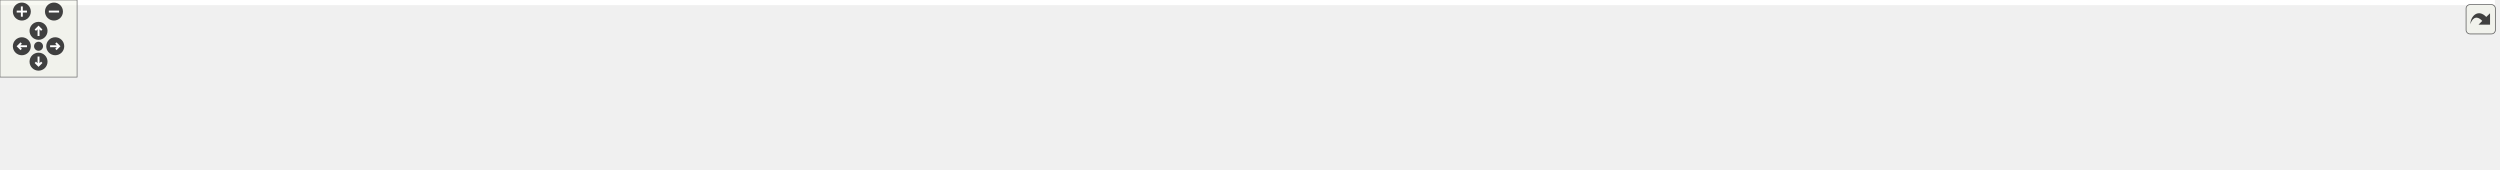
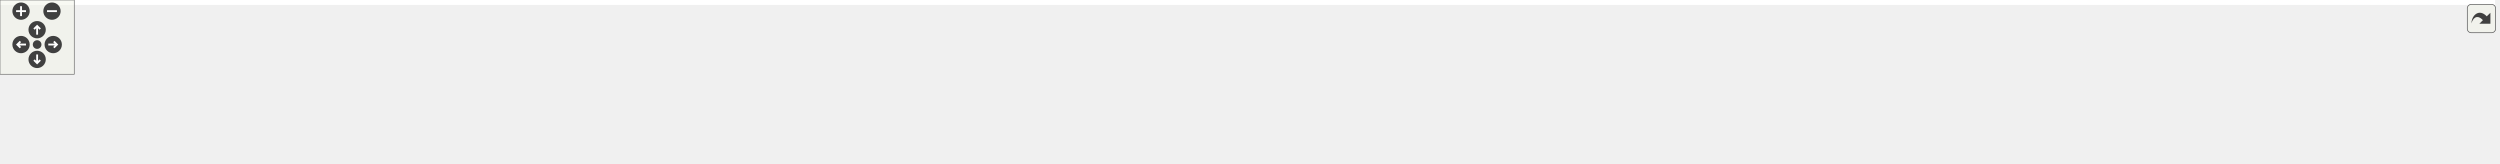
<svg xmlns="http://www.w3.org/2000/svg" xmlns:xlink="http://www.w3.org/1999/xlink" id="main" version="1.1" xml:space="preserve">
  <style type="text/css">
.edge:hover path { stroke: red; }
.edge:hover polygon { stroke: red; fill: red; }
</style>
  <defs>
    <circle id="rim" cx="0" cy="0" r="7" />
    <circle id="rim2" cx="0" cy="0" r="3.5" />
    <g id="zoomPlus">
      <use xlink:href="#rim" fill="#404040">
        <set attributeName="fill" to="#808080" begin="zoomplus.mouseover" end="zoomplus.mouseout" />
      </use>
      <path d="M-4,0h8M0,-4v8" fill="none" stroke="white" stroke-width="1.5" pointer-events="none" />
    </g>
    <g id="zoomMin">
      <use xlink:href="#rim" fill="#404040">
        <set attributeName="fill" to="#808080" begin="zoomminus.mouseover" end="zoomminus.mouseout" />
      </use>
      <path d="M-4,0h8" fill="none" stroke="white" stroke-width="1.5" pointer-events="none" />
    </g>
    <g id="dirArrow">
      <path fill="none" stroke="white" stroke-width="1.5" d="M0,-3.0v7 M-2.5,-0.5L0,-3.0L2.5,-0.5" />
    </g>
    <g id="resetDef">
      <use xlink:href="#rim2" fill="#404040">
        <set attributeName="fill" to="#808080" begin="reset.mouseover" end="reset.mouseout" />
      </use>
    </g>
  </defs>
  <svg id="graph" class="graph">
    <g id="viewport">
-       <polygon fill="white" stroke="none" points="-4,4 -4,-72 1942,-72 1942,4 -4,4" />
+       <polygon fill="white" stroke="none" points="-4,4 -4,-72 2016,-72 2016,4 -4,4" />
      <g id="clust1" class="cluster">
        <g id="a_clust1">
          <a xlink:href="dir_68267d1309a1af8e8297ef4c3efbcdba.html" target="_top">
-             <polygon fill="#eeeeff" stroke="black" points="8,-8 8,-60 1930,-60 1930,-8 8,-8" />
+             <polygon fill="#eeeeff" stroke="black" points="8,-8 8,-60 2004,-60 2004,-8 8,-8" />
          </a>
        </g>
      </g>
      <g id="node1" class="node">
-         <text text-anchor="middle" x="1895" y="-31.5" font-family="Helvetica,sans-Serif" font-size="10.00">src</text>
+         <text text-anchor="middle" x="1969" y="-31.5" font-family="Helvetica,sans-Serif" font-size="10.00">src</text>
      </g>
      <g id="node2" class="node">
        <g id="a_node2">
          <a xlink:href="dir_128a93aeeff33a8423f079f46929dbb3.html" target="_top" xlink:title="ai">
-             <polygon fill="white" stroke="red" points="1850,-52 1796,-52 1796,-16 1850,-16 1850,-52" />
-             <text text-anchor="middle" x="1823" y="-31.5" font-family="Helvetica,sans-Serif" font-size="10.00">ai</text>
+             <polygon fill="white" stroke="red" points="1924,-52 1870,-52 1870,-16 1924,-16 1924,-52" />
+             <text text-anchor="middle" x="1897" y="-31.5" font-family="Helvetica,sans-Serif" font-size="10.00">ai</text>
          </a>
        </g>
      </g>
      <g id="node3" class="node">
        <g id="a_node3">
          <a xlink:href="dir_34519bff5ae72130fe71a8620cbf1fc0.html" target="_top" xlink:title="camera">
-             <polygon fill="white" stroke="black" points="1778,-52 1724,-52 1724,-16 1778,-16 1778,-52" />
-             <text text-anchor="middle" x="1751" y="-31.5" font-family="Helvetica,sans-Serif" font-size="10.00">camera</text>
+             <polygon fill="white" stroke="black" points="1852,-52 1798,-52 1798,-16 1852,-16 1852,-52" />
+             <text text-anchor="middle" x="1825" y="-31.5" font-family="Helvetica,sans-Serif" font-size="10.00">camera</text>
          </a>
        </g>
      </g>
      <g id="node4" class="node">
        <g id="a_node4">
          <a xlink:href="dir_7bdefc09624a65e4879833850a61ce04.html" target="_top" xlink:title="collision">
-             <polygon fill="white" stroke="black" points="1706,-52 1652,-52 1652,-16 1706,-16 1706,-52" />
-             <text text-anchor="middle" x="1679" y="-31.5" font-family="Helvetica,sans-Serif" font-size="10.00">collision</text>
+             <polygon fill="white" stroke="black" points="1780,-52 1726,-52 1726,-16 1780,-16 1780,-52" />
+             <text text-anchor="middle" x="1753" y="-31.5" font-family="Helvetica,sans-Serif" font-size="10.00">collision</text>
          </a>
        </g>
      </g>
      <g id="node5" class="node">
        <g id="a_node5">
          <a xlink:href="dir_25685f9c6d837c57f295dee081495707.html" target="_top" xlink:title="display">
-             <polygon fill="white" stroke="red" points="1634,-52 1580,-52 1580,-16 1634,-16 1634,-52" />
-             <text text-anchor="middle" x="1607" y="-31.5" font-family="Helvetica,sans-Serif" font-size="10.00">display</text>
+             <polygon fill="white" stroke="red" points="1708,-52 1654,-52 1654,-16 1708,-16 1708,-52" />
+             <text text-anchor="middle" x="1681" y="-31.5" font-family="Helvetica,sans-Serif" font-size="10.00">display</text>
          </a>
        </g>
      </g>
      <g id="node6" class="node">
        <g id="a_node6">
          <a xlink:href="dir_4c1ae83e7735d5d6c7036f37fb821762.html" target="_top" xlink:title="equipment">
-             <polygon fill="white" stroke="red" points="1562,-52 1500,-52 1500,-16 1562,-16 1562,-52" />
-             <text text-anchor="middle" x="1531" y="-31.5" font-family="Helvetica,sans-Serif" font-size="10.00">equipment</text>
+             <polygon fill="white" stroke="red" points="1636,-52 1574,-52 1574,-16 1636,-16 1636,-52" />
+             <text text-anchor="middle" x="1605" y="-31.5" font-family="Helvetica,sans-Serif" font-size="10.00">equipment</text>
          </a>
        </g>
      </g>
      <g id="node7" class="node">
        <g id="a_node7">
          <a xlink:href="dir_09285d76a3efc6ee8946ffb4d7669556.html" target="_top" xlink:title="etc">
-             <polygon fill="white" stroke="red" points="1482,-52 1428,-52 1428,-16 1482,-16 1482,-52" />
-             <text text-anchor="middle" x="1455" y="-31.5" font-family="Helvetica,sans-Serif" font-size="10.00">etc</text>
+             <polygon fill="white" stroke="red" points="1556,-52 1502,-52 1502,-16 1556,-16 1556,-52" />
+             <text text-anchor="middle" x="1529" y="-31.5" font-family="Helvetica,sans-Serif" font-size="10.00">etc</text>
          </a>
        </g>
      </g>
      <g id="node8" class="node">
        <g id="a_node8">
          <a xlink:href="dir_14e1e259e8275dc0c459acef3bbf05ae.html" target="_top" xlink:title="events">
-             <polygon fill="white" stroke="black" points="1410,-52 1356,-52 1356,-16 1410,-16 1410,-52" />
-             <text text-anchor="middle" x="1383" y="-31.5" font-family="Helvetica,sans-Serif" font-size="10.00">events</text>
+             <polygon fill="white" stroke="black" points="1484,-52 1430,-52 1430,-16 1484,-16 1484,-52" />
+             <text text-anchor="middle" x="1457" y="-31.5" font-family="Helvetica,sans-Serif" font-size="10.00">events</text>
          </a>
        </g>
      </g>
      <g id="node9" class="node">
        <g id="a_node9">
          <a xlink:href="dir_5357e5f4a5e05f9ad3166f91e4fef869.html" target="_top" xlink:title="factions">
-             <polygon fill="white" stroke="black" points="1338,-52 1284,-52 1284,-16 1338,-16 1338,-52" />
-             <text text-anchor="middle" x="1311" y="-31.5" font-family="Helvetica,sans-Serif" font-size="10.00">factions</text>
+             <polygon fill="white" stroke="black" points="1412,-52 1358,-52 1358,-16 1412,-16 1412,-52" />
+             <text text-anchor="middle" x="1385" y="-31.5" font-family="Helvetica,sans-Serif" font-size="10.00">factions</text>
          </a>
        </g>
      </g>
      <g id="node10" class="node">
        <g id="a_node10">
          <a xlink:href="dir_31d4ea8148997abe7a56a5b07f2fed83.html" target="_top" xlink:title="gamestate">
-             <polygon fill="white" stroke="red" points="1266,-52 1204,-52 1204,-16 1266,-16 1266,-52" />
-             <text text-anchor="middle" x="1235" y="-31.5" font-family="Helvetica,sans-Serif" font-size="10.00">gamestate</text>
+             <polygon fill="white" stroke="red" points="1340,-52 1278,-52 1278,-16 1340,-16 1340,-52" />
+             <text text-anchor="middle" x="1309" y="-31.5" font-family="Helvetica,sans-Serif" font-size="10.00">gamestate</text>
          </a>
        </g>
      </g>
      <g id="node11" class="node">
        <g id="a_node11">
          <a xlink:href="dir_405fd32de3649961a5f009c7a3fe84df.html" target="_top" xlink:title="geometry">
-             <polygon fill="white" stroke="black" points="1185.25,-52 1128.75,-52 1128.75,-16 1185.25,-16 1185.25,-52" />
-             <text text-anchor="middle" x="1157" y="-31.5" font-family="Helvetica,sans-Serif" font-size="10.00">geometry</text>
+             <polygon fill="white" stroke="black" points="1259.25,-52 1202.75,-52 1202.75,-16 1259.25,-16 1259.25,-52" />
+             <text text-anchor="middle" x="1231" y="-31.5" font-family="Helvetica,sans-Serif" font-size="10.00">geometry</text>
          </a>
        </g>
      </g>
      <g id="node12" class="node">
        <g id="a_node12">
          <a xlink:href="dir_d365e15d984c8d0205117ee0c40d6716.html" target="_top" xlink:title="input">
-             <polygon fill="white" stroke="black" points="1110,-52 1056,-52 1056,-16 1110,-16 1110,-52" />
-             <text text-anchor="middle" x="1083" y="-31.5" font-family="Helvetica,sans-Serif" font-size="10.00">input</text>
+             <polygon fill="white" stroke="black" points="1184,-52 1130,-52 1130,-16 1184,-16 1184,-52" />
+             <text text-anchor="middle" x="1157" y="-31.5" font-family="Helvetica,sans-Serif" font-size="10.00">input</text>
          </a>
        </g>
      </g>
      <g id="node13" class="node">
        <g id="a_node13">
+           <a xlink:href="dir_24aba33a80550e19ea95285be6012aef.html" target="_top" xlink:title="missions">
+             <polygon fill="white" stroke="black" points="1112,-52 1056,-52 1056,-16 1112,-16 1112,-52" />
+             <text text-anchor="middle" x="1084" y="-31.5" font-family="Helvetica,sans-Serif" font-size="10.00">missions</text>
+           </a>
+         </g>
+       </g>
+       <g id="node14" class="node">
+         <g id="a_node14">
          <a xlink:href="dir_8250e12e5a19acb8ece30f1703b6dc16.html" target="_top" xlink:title="physics">
            <polygon fill="white" stroke="black" points="1038,-52 984,-52 984,-16 1038,-16 1038,-52" />
            <text text-anchor="middle" x="1011" y="-31.5" font-family="Helvetica,sans-Serif" font-size="10.00">physics</text>
          </a>
        </g>
      </g>
-       <g id="node14" class="node">
-         <g id="a_node14">
+       <g id="node15" class="node">
+         <g id="a_node15">
          <a xlink:href="dir_7156828c8d148b9c7ab68f09210221be.html" target="_top" xlink:title="programs">
            <polygon fill="white" stroke="black" points="965.25,-52 908.75,-52 908.75,-16 965.25,-16 965.25,-52" />
            <text text-anchor="middle" x="937" y="-31.5" font-family="Helvetica,sans-Serif" font-size="10.00">programs</text>
          </a>
        </g>
      </g>
-       <g id="node15" class="node">
-         <g id="a_node15">
+       <g id="node16" class="node">
+         <g id="a_node16">
          <a xlink:href="dir_8ceb8a2b157fccb14fc1358241bcf28b.html" target="_top" xlink:title="property">
            <polygon fill="white" stroke="black" points="890,-52 836,-52 836,-16 890,-16 890,-52" />
            <text text-anchor="middle" x="863" y="-31.5" font-family="Helvetica,sans-Serif" font-size="10.00">property</text>
          </a>
        </g>
      </g>
-       <g id="node16" class="node">
-         <g id="a_node16">
+       <g id="node17" class="node">
+         <g id="a_node17">
          <a xlink:href="dir_b8641f383bb3a55bd12c64e8208632c3.html" target="_top" xlink:title="resource">
            <polygon fill="white" stroke="black" points="818,-52 764,-52 764,-16 818,-16 818,-52" />
            <text text-anchor="middle" x="791" y="-31.5" font-family="Helvetica,sans-Serif" font-size="10.00">resource</text>
          </a>
        </g>
      </g>
-       <g id="node17" class="node">
-         <g id="a_node17">
+       <g id="node18" class="node">
+         <g id="a_node18">
          <a xlink:href="dir_ce641ecd0feac39632e1be43a1a6a10e.html" target="_top" xlink:title="scenarios">
            <polygon fill="white" stroke="black" points="745.25,-52 686.75,-52 686.75,-16 745.25,-16 745.25,-52" />
            <text text-anchor="middle" x="716" y="-31.5" font-family="Helvetica,sans-Serif" font-size="10.00">scenarios</text>
          </a>
        </g>
      </g>
-       <g id="node18" class="node">
-         <g id="a_node18">
+       <g id="node19" class="node">
+         <g id="a_node19">
          <a xlink:href="dir_b49f11675e92293ffa7ceeef744893f4.html" target="_top" xlink:title="scripting">
            <polygon fill="white" stroke="red" points="668,-52 614,-52 614,-16 668,-16 668,-52" />
            <text text-anchor="middle" x="641" y="-31.5" font-family="Helvetica,sans-Serif" font-size="10.00">scripting</text>
          </a>
        </g>
      </g>
-       <g id="node19" class="node">
-         <g id="a_node19">
+       <g id="node20" class="node">
+         <g id="a_node20">
          <a xlink:href="dir_06983a04f4bcdd04d40946e8be932ce3.html" target="_top" xlink:title="sound">
            <polygon fill="white" stroke="black" points="596,-52 542,-52 542,-16 596,-16 596,-52" />
            <text text-anchor="middle" x="569" y="-31.5" font-family="Helvetica,sans-Serif" font-size="10.00">sound</text>
          </a>
        </g>
      </g>
-       <g id="node20" class="node">
-         <g id="a_node20">
+       <g id="node21" class="node">
+         <g id="a_node21">
          <a xlink:href="dir_da5c6b39c0a2f54e57df6799511cd3ab.html" target="_top" xlink:title="ui">
            <polygon fill="white" stroke="red" points="524,-52 470,-52 470,-16 524,-16 524,-52" />
            <text text-anchor="middle" x="497" y="-31.5" font-family="Helvetica,sans-Serif" font-size="10.00">ui</text>
          </a>
        </g>
      </g>
-       <g id="node21" class="node">
-         <g id="a_node21">
+       <g id="node22" class="node">
+         <g id="a_node22">
          <a xlink:href="dir_313caf1132e152dd9b58bea13a4052ca.html" target="_top" xlink:title="utils">
            <polygon fill="white" stroke="red" points="452,-52 398,-52 398,-16 452,-16 452,-52" />
            <text text-anchor="middle" x="425" y="-31.5" font-family="Helvetica,sans-Serif" font-size="10.00">utils</text>
          </a>
        </g>
      </g>
-       <g id="node22" class="node">
-         <g id="a_node22">
+       <g id="node23" class="node">
+         <g id="a_node23">
          <a xlink:href="dir_3b34176ba99fd1dbf8af37e0aa0e80ab.html" target="_top" xlink:title="voxel">
            <polygon fill="white" stroke="red" points="380,-52 326,-52 326,-16 380,-16 380,-52" />
            <text text-anchor="middle" x="353" y="-31.5" font-family="Helvetica,sans-Serif" font-size="10.00">voxel</text>
          </a>
        </g>
      </g>
-       <g id="node23" class="node">
-         <g id="a_node23">
+       <g id="node24" class="node">
+         <g id="a_node24">
          <a xlink:href="dir_54de17332df5908a4e55d8cfcc1ad9a6.html" target="_top" xlink:title="voxeleffect">
            <polygon fill="white" stroke="red" points="308,-52 246,-52 246,-16 308,-16 308,-52" />
            <text text-anchor="middle" x="277" y="-31.5" font-family="Helvetica,sans-Serif" font-size="10.00">voxeleffect</text>
          </a>
        </g>
      </g>
-       <g id="node24" class="node">
-         <g id="a_node24">
+       <g id="node25" class="node">
+         <g id="a_node25">
          <a xlink:href="dir_6826d79532171ff2338799cfd298b875.html" target="_top" xlink:title="world">
            <polygon fill="white" stroke="red" points="228,-52 174,-52 174,-16 228,-16 228,-52" />
            <text text-anchor="middle" x="201" y="-31.5" font-family="Helvetica,sans-Serif" font-size="10.00">world</text>
          </a>
        </g>
      </g>
-       <g id="node25" class="node">
-         <g id="a_node25">
+       <g id="node26" class="node">
+         <g id="a_node26">
          <a xlink:href="dir_b8b87a3ff4d0369902fe7a86e04ac30b.html" target="_top" xlink:title="worldobject">
            <polygon fill="white" stroke="red" points="155.25,-52 90.75,-52 90.75,-16 155.25,-16 155.25,-52" />
            <text text-anchor="middle" x="123" y="-31.5" font-family="Helvetica,sans-Serif" font-size="10.00">worldobject</text>
          </a>
        </g>
      </g>
-       <g id="node26" class="node">
-         <g id="a_node26">
+       <g id="node27" class="node">
+         <g id="a_node27">
          <a xlink:href="dir_85c53fc97d906ef66ae29f7ce243c4d9.html" target="_top" xlink:title="worldtree">
            <polygon fill="white" stroke="black" points="72,-52 16,-52 16,-16 72,-16 72,-52" />
            <text text-anchor="middle" x="44" y="-31.5" font-family="Helvetica,sans-Serif" font-size="10.00">worldtree</text>
          </a>
        </g>
      </g>
    </g>
  </svg>
  <g id="navigator" transform="translate(0 0)" fill="#404254">
    <rect fill="#f2f5e9" fill-opacity="0.5" stroke="#606060" stroke-width=".5" x="0" y="0" width="60" height="60" />
    <use id="zoomplus" xlink:href="#zoomPlus" x="17" y="9" />
    <use id="zoomminus" xlink:href="#zoomMin" x="42" y="9" />
    <use id="reset" xlink:href="#resetDef" x="30" y="36" />
    <g id="arrowUp" xlink:href="#dirArrow" transform="translate(30 24)">
      <use xlink:href="#rim" fill="#404040">
        <set attributeName="fill" to="#808080" begin="arrowUp.mouseover" end="arrowUp.mouseout" />
      </use>
      <path fill="none" stroke="white" stroke-width="1.5" d="M0,-3.0v7 M-2.5,-0.5L0,-3.0L2.5,-0.5" />
    </g>
    <g id="arrowRight" xlink:href="#dirArrow" transform="rotate(90) translate(36 -43)">
      <use xlink:href="#rim" fill="#404040">
        <set attributeName="fill" to="#808080" begin="arrowRight.mouseover" end="arrowRight.mouseout" />
      </use>
      <path fill="none" stroke="white" stroke-width="1.5" d="M0,-3.0v7 M-2.5,-0.5L0,-3.0L2.5,-0.5" />
    </g>
    <g id="arrowDown" xlink:href="#dirArrow" transform="rotate(180) translate(-30 -48)">
      <use xlink:href="#rim" fill="#404040">
        <set attributeName="fill" to="#808080" begin="arrowDown.mouseover" end="arrowDown.mouseout" />
      </use>
      <path fill="none" stroke="white" stroke-width="1.5" d="M0,-3.0v7 M-2.5,-0.5L0,-3.0L2.5,-0.5" />
    </g>
    <g id="arrowLeft" xlink:href="#dirArrow" transform="rotate(270) translate(-36 17)">
      <use xlink:href="#rim" fill="#404040">
        <set attributeName="fill" to="#808080" begin="arrowLeft.mouseover" end="arrowLeft.mouseout" />
      </use>
      <path fill="none" stroke="white" stroke-width="1.5" d="M0,-3.0v7 M-2.5,-0.5L0,-3.0L2.5,-0.5" />
    </g>
  </g>
  <svg viewBox="0 0 15 15" width="100%" height="30px" preserveAspectRatio="xMaxYMin meet">
    <g id="arrow_out" transform="scale(0.3 0.3)">
      <a xlink:href="dir_68267d1309a1af8e8297ef4c3efbcdba_dep_org.svg" target="_base">
        <rect id="button" ry="5" rx="5" y="6" x="6" height="38" width="38" fill="#f2f5e9" fill-opacity="0.5" stroke="#606060" stroke-width="1.0" />
        <path id="arrow" d="M 11.5,31.437 C 11.94,20.098 22.043,11.323 32.159,21.979 L 37.069,17.246 C 37.069,17.246 37.088,32 37.088,32 L 22.16,31.978 C 22.16,31.978 26.998,27.14 26.998,27.14 C 18.529,18.264 13.292,25.23 11.5,31.437 z" style="fill:#404040;" />
      </a>
    </g>
  </svg>
</svg>
